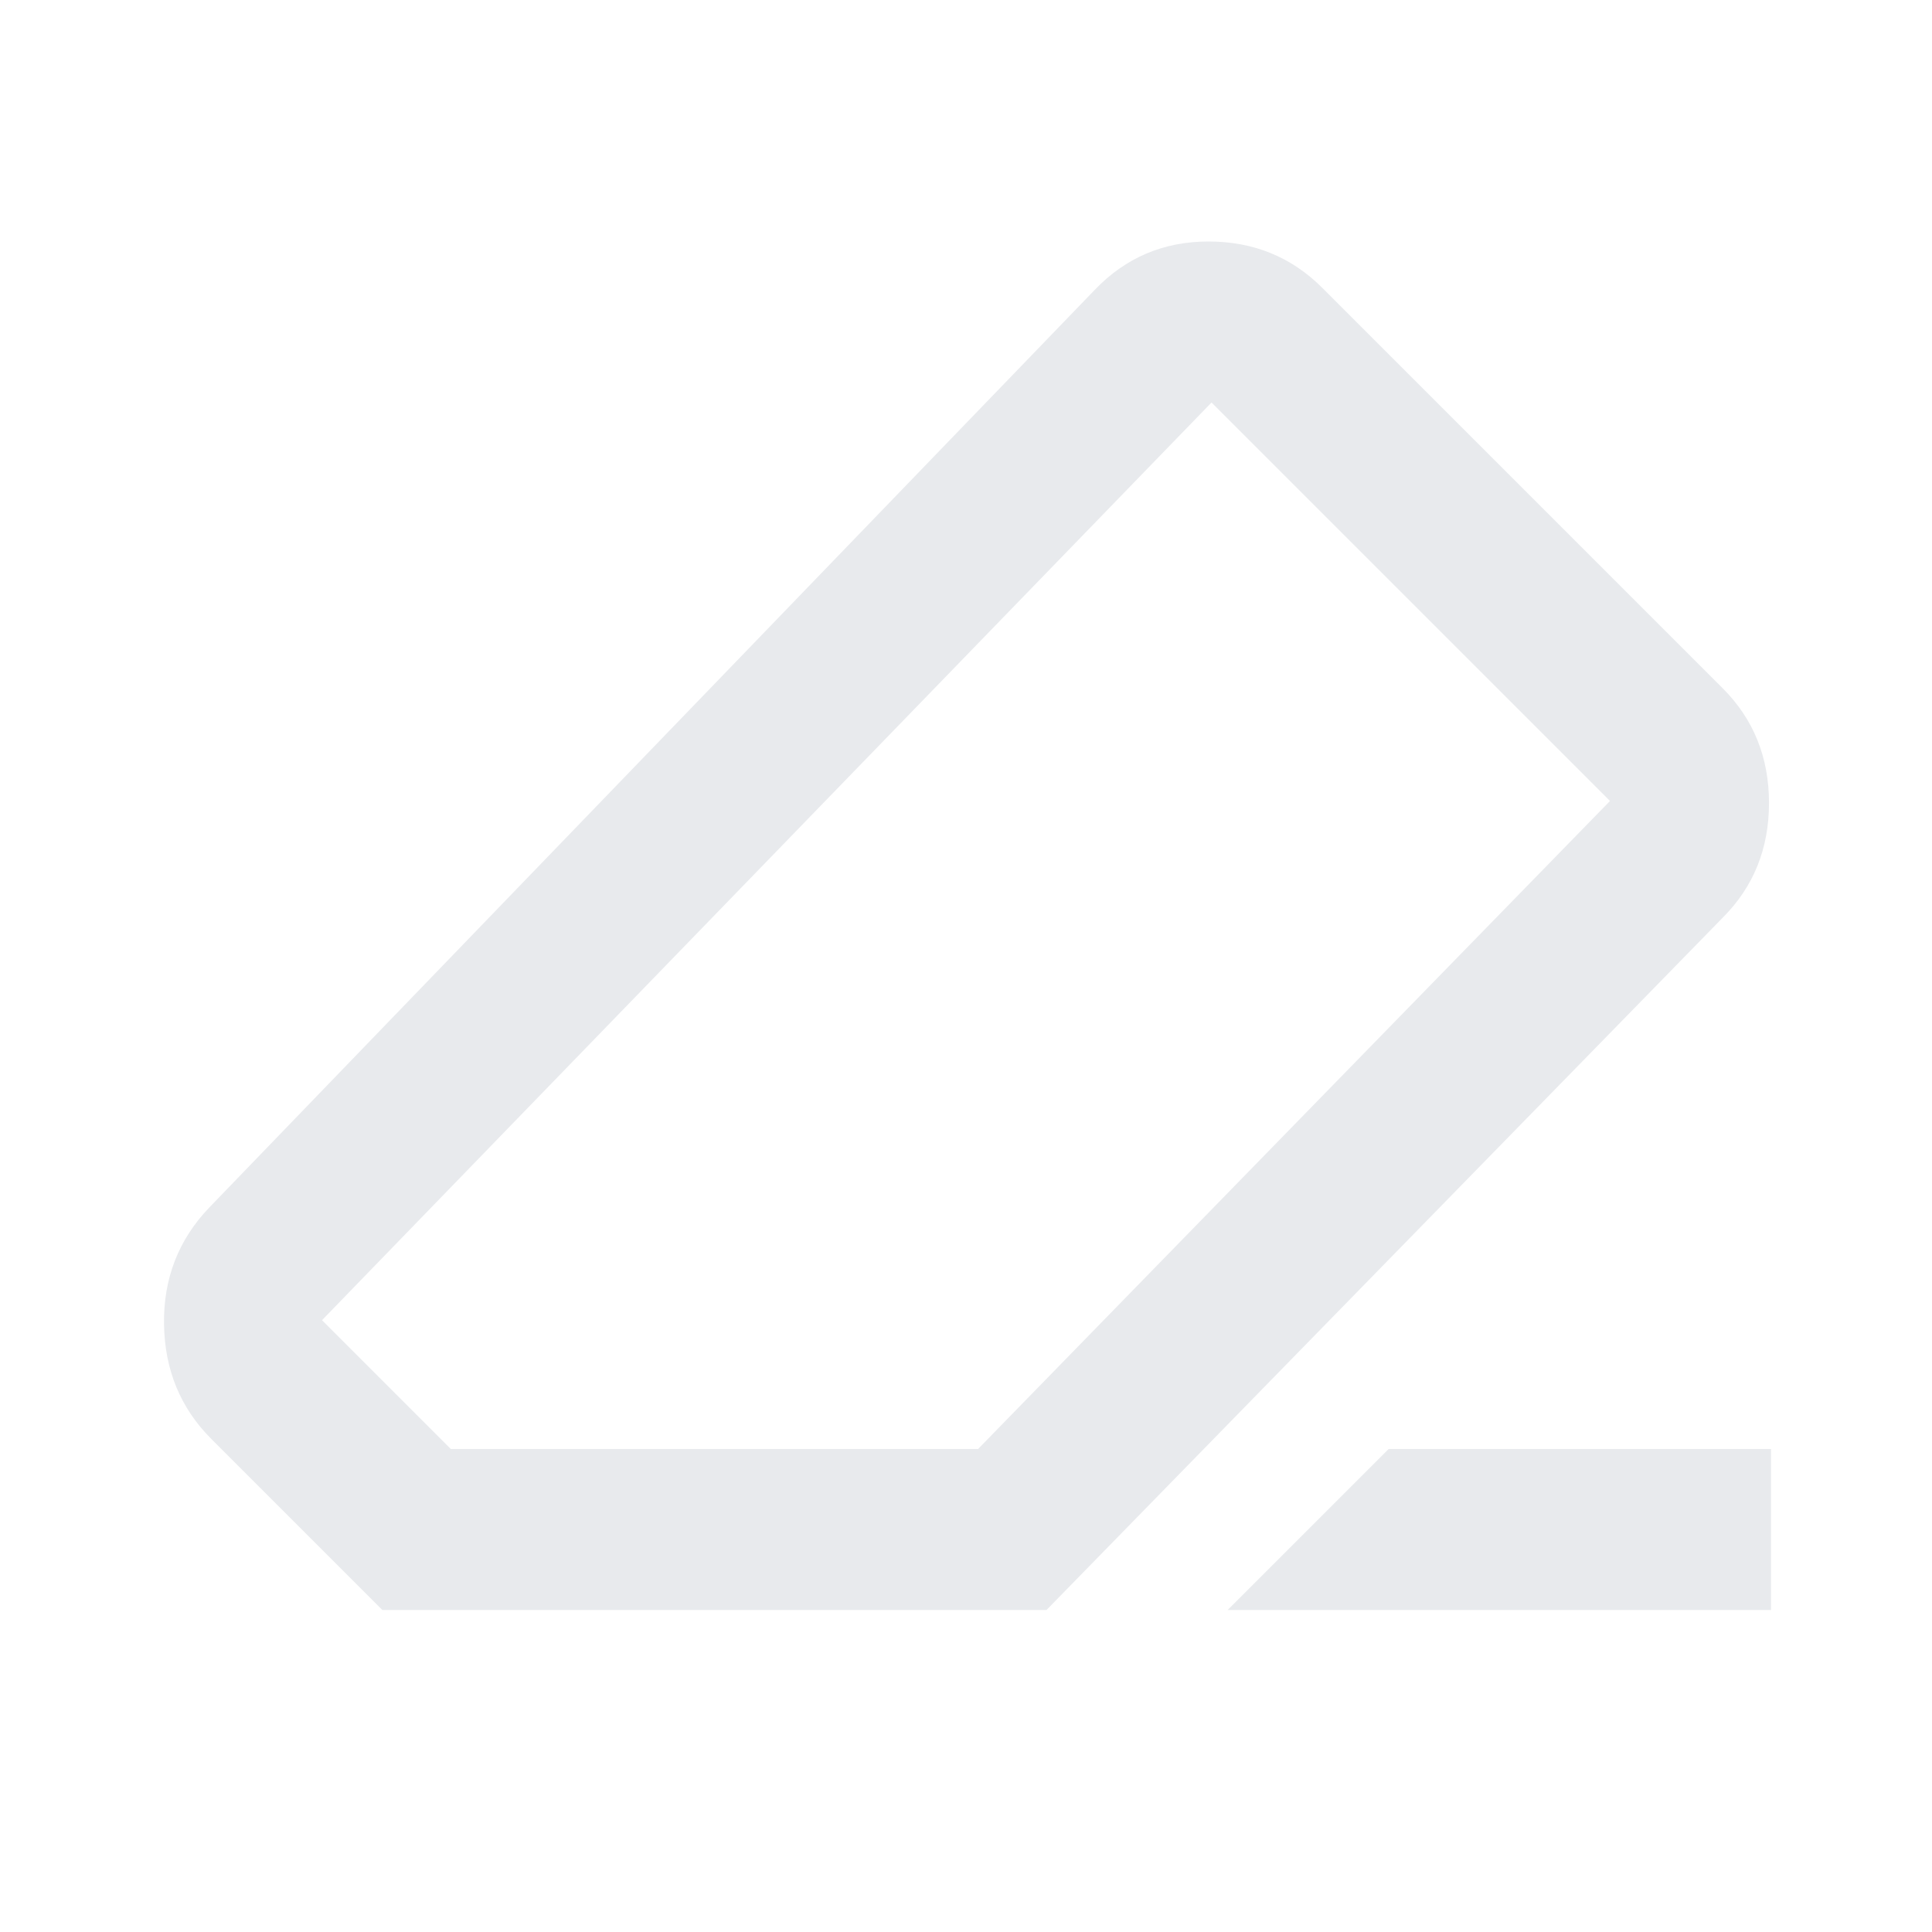
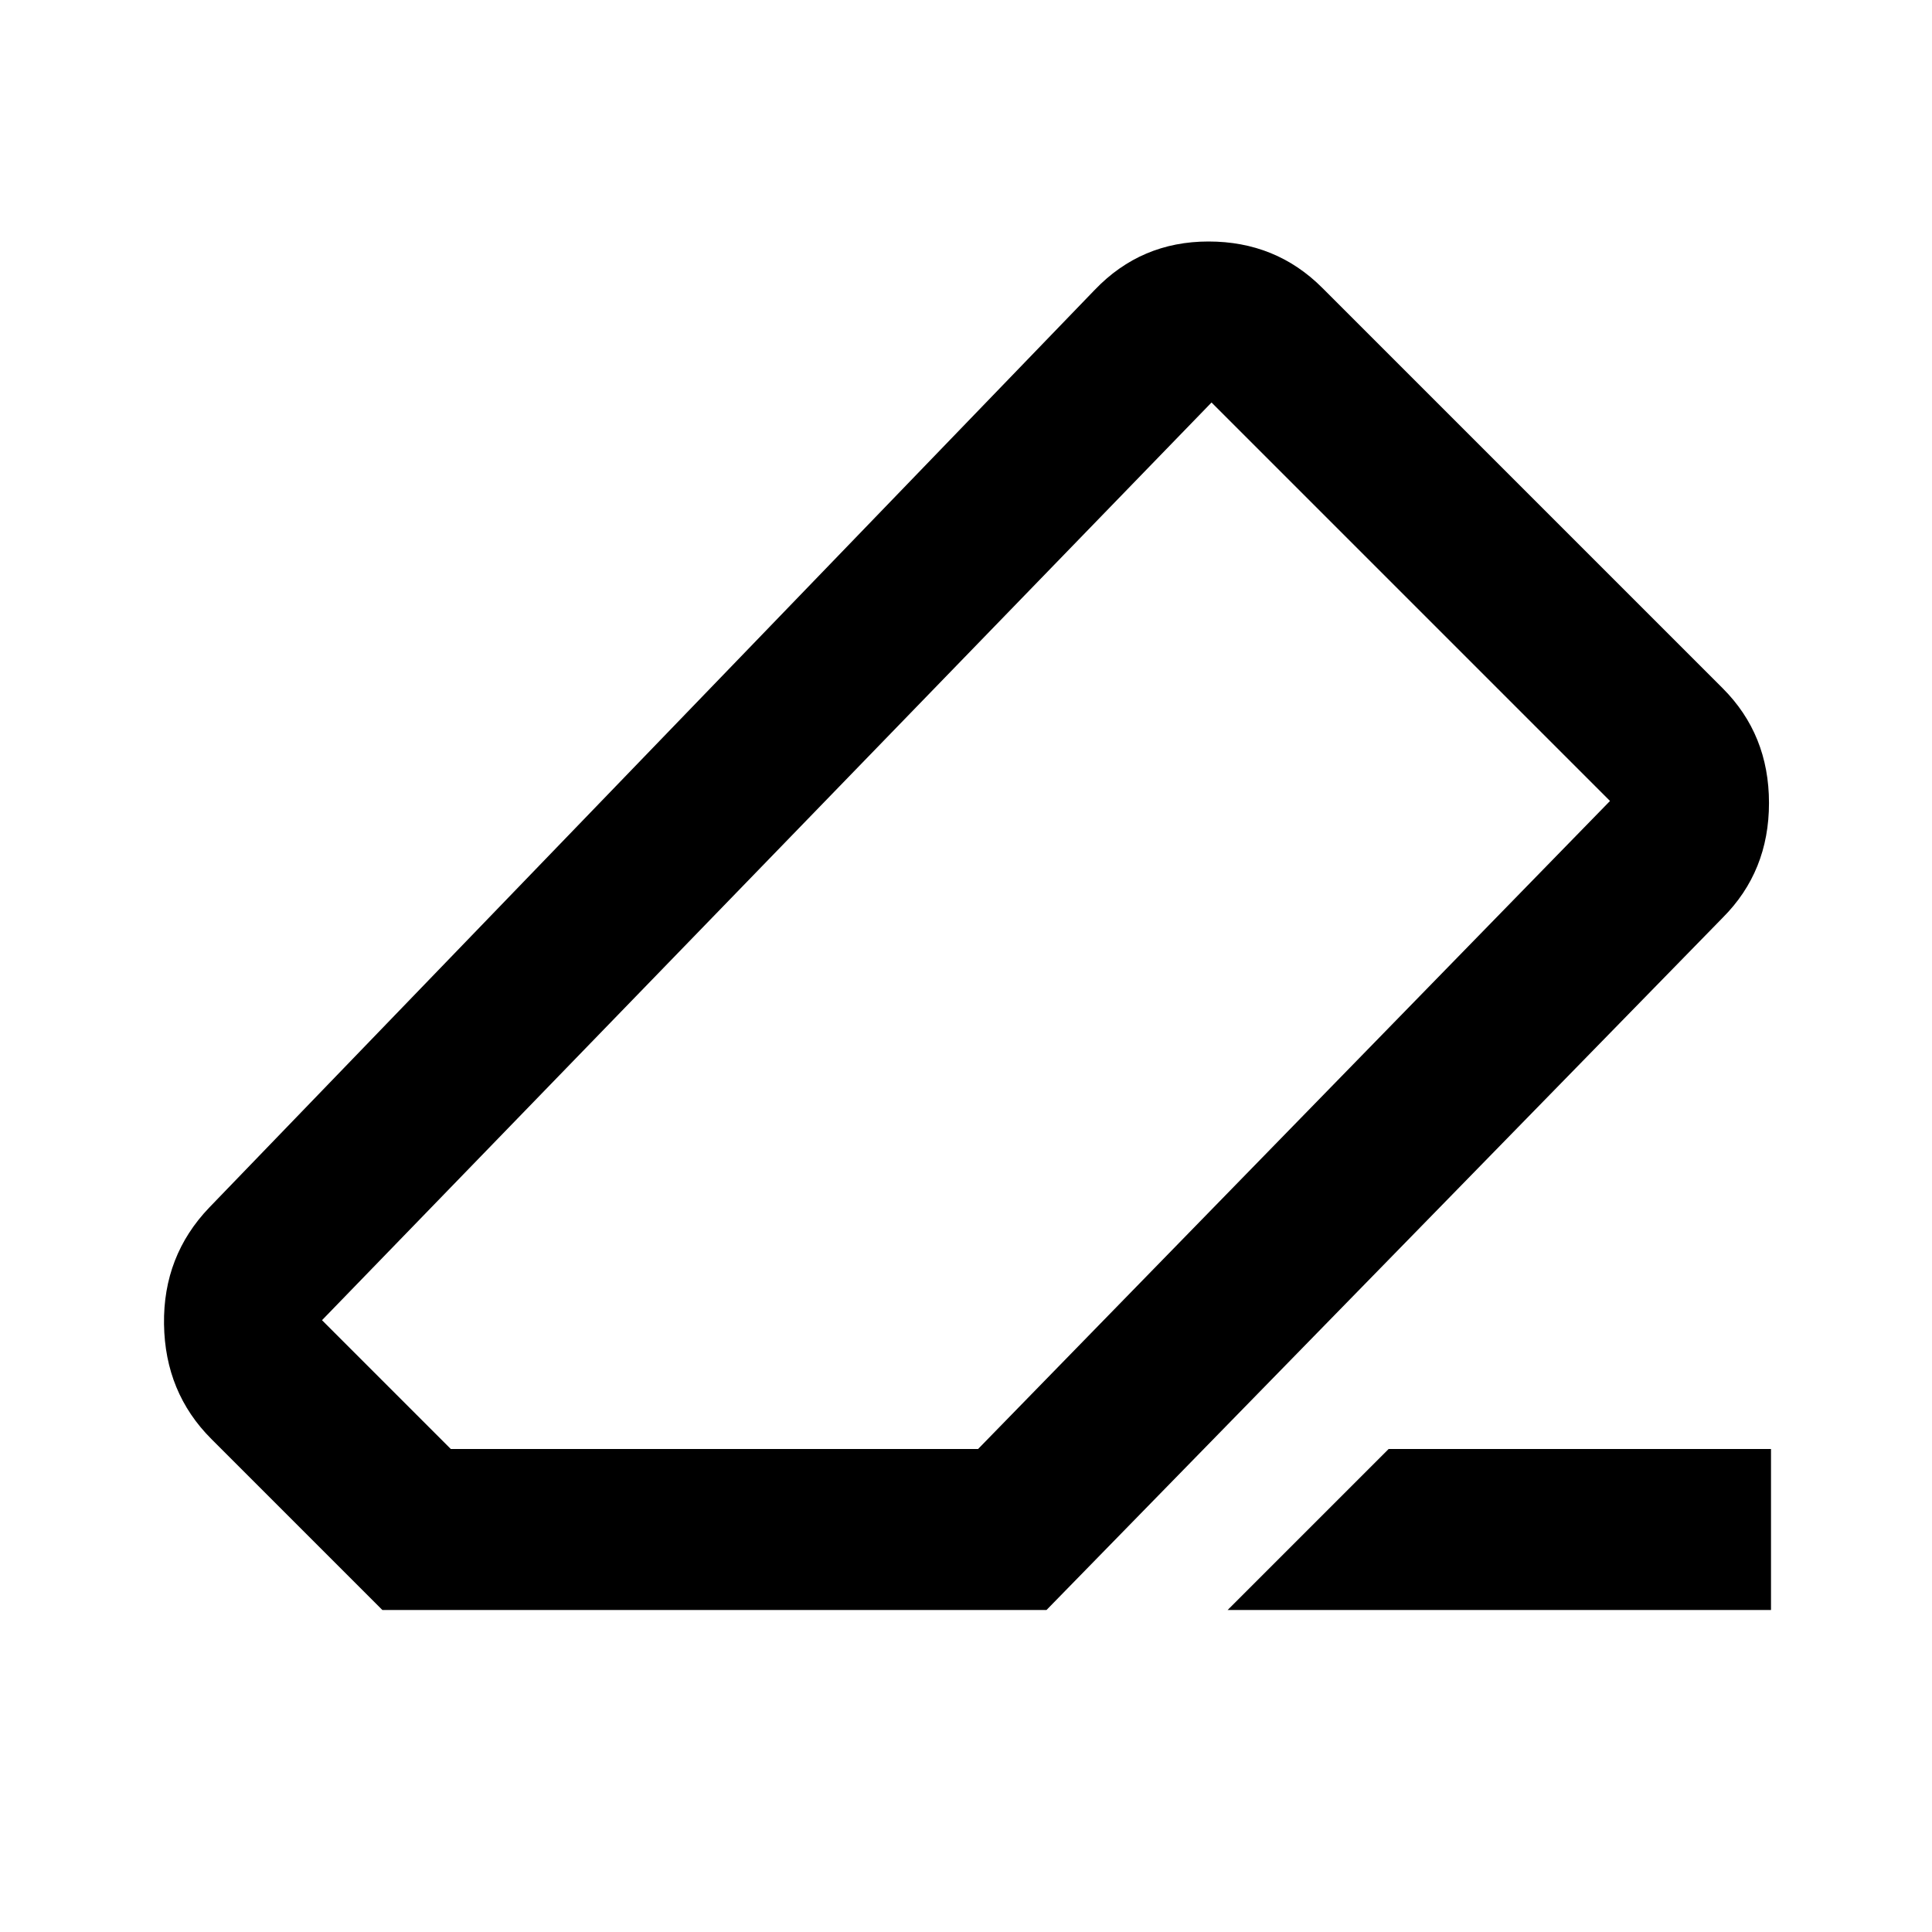
- <svg xmlns="http://www.w3.org/2000/svg" height="24px" viewBox="0 -960 960 960" width="24px" fill="#e8eaed">
+ <svg xmlns="http://www.w3.org/2000/svg" height="24px" viewBox="0 -960 960 960" width="24px" fill="#000000">
  <path d="M690-240h190v80H610l80-80Zm-500 80-85-85q-23-23-23.5-57t22.5-58l440-456q23-24 56.5-24t56.5 23l199 199q23 23 23 57t-23 57L520-160H190Zm296-80 314-322-198-198-442 456 64 64h262Zm-6-240Z" />
</svg>
